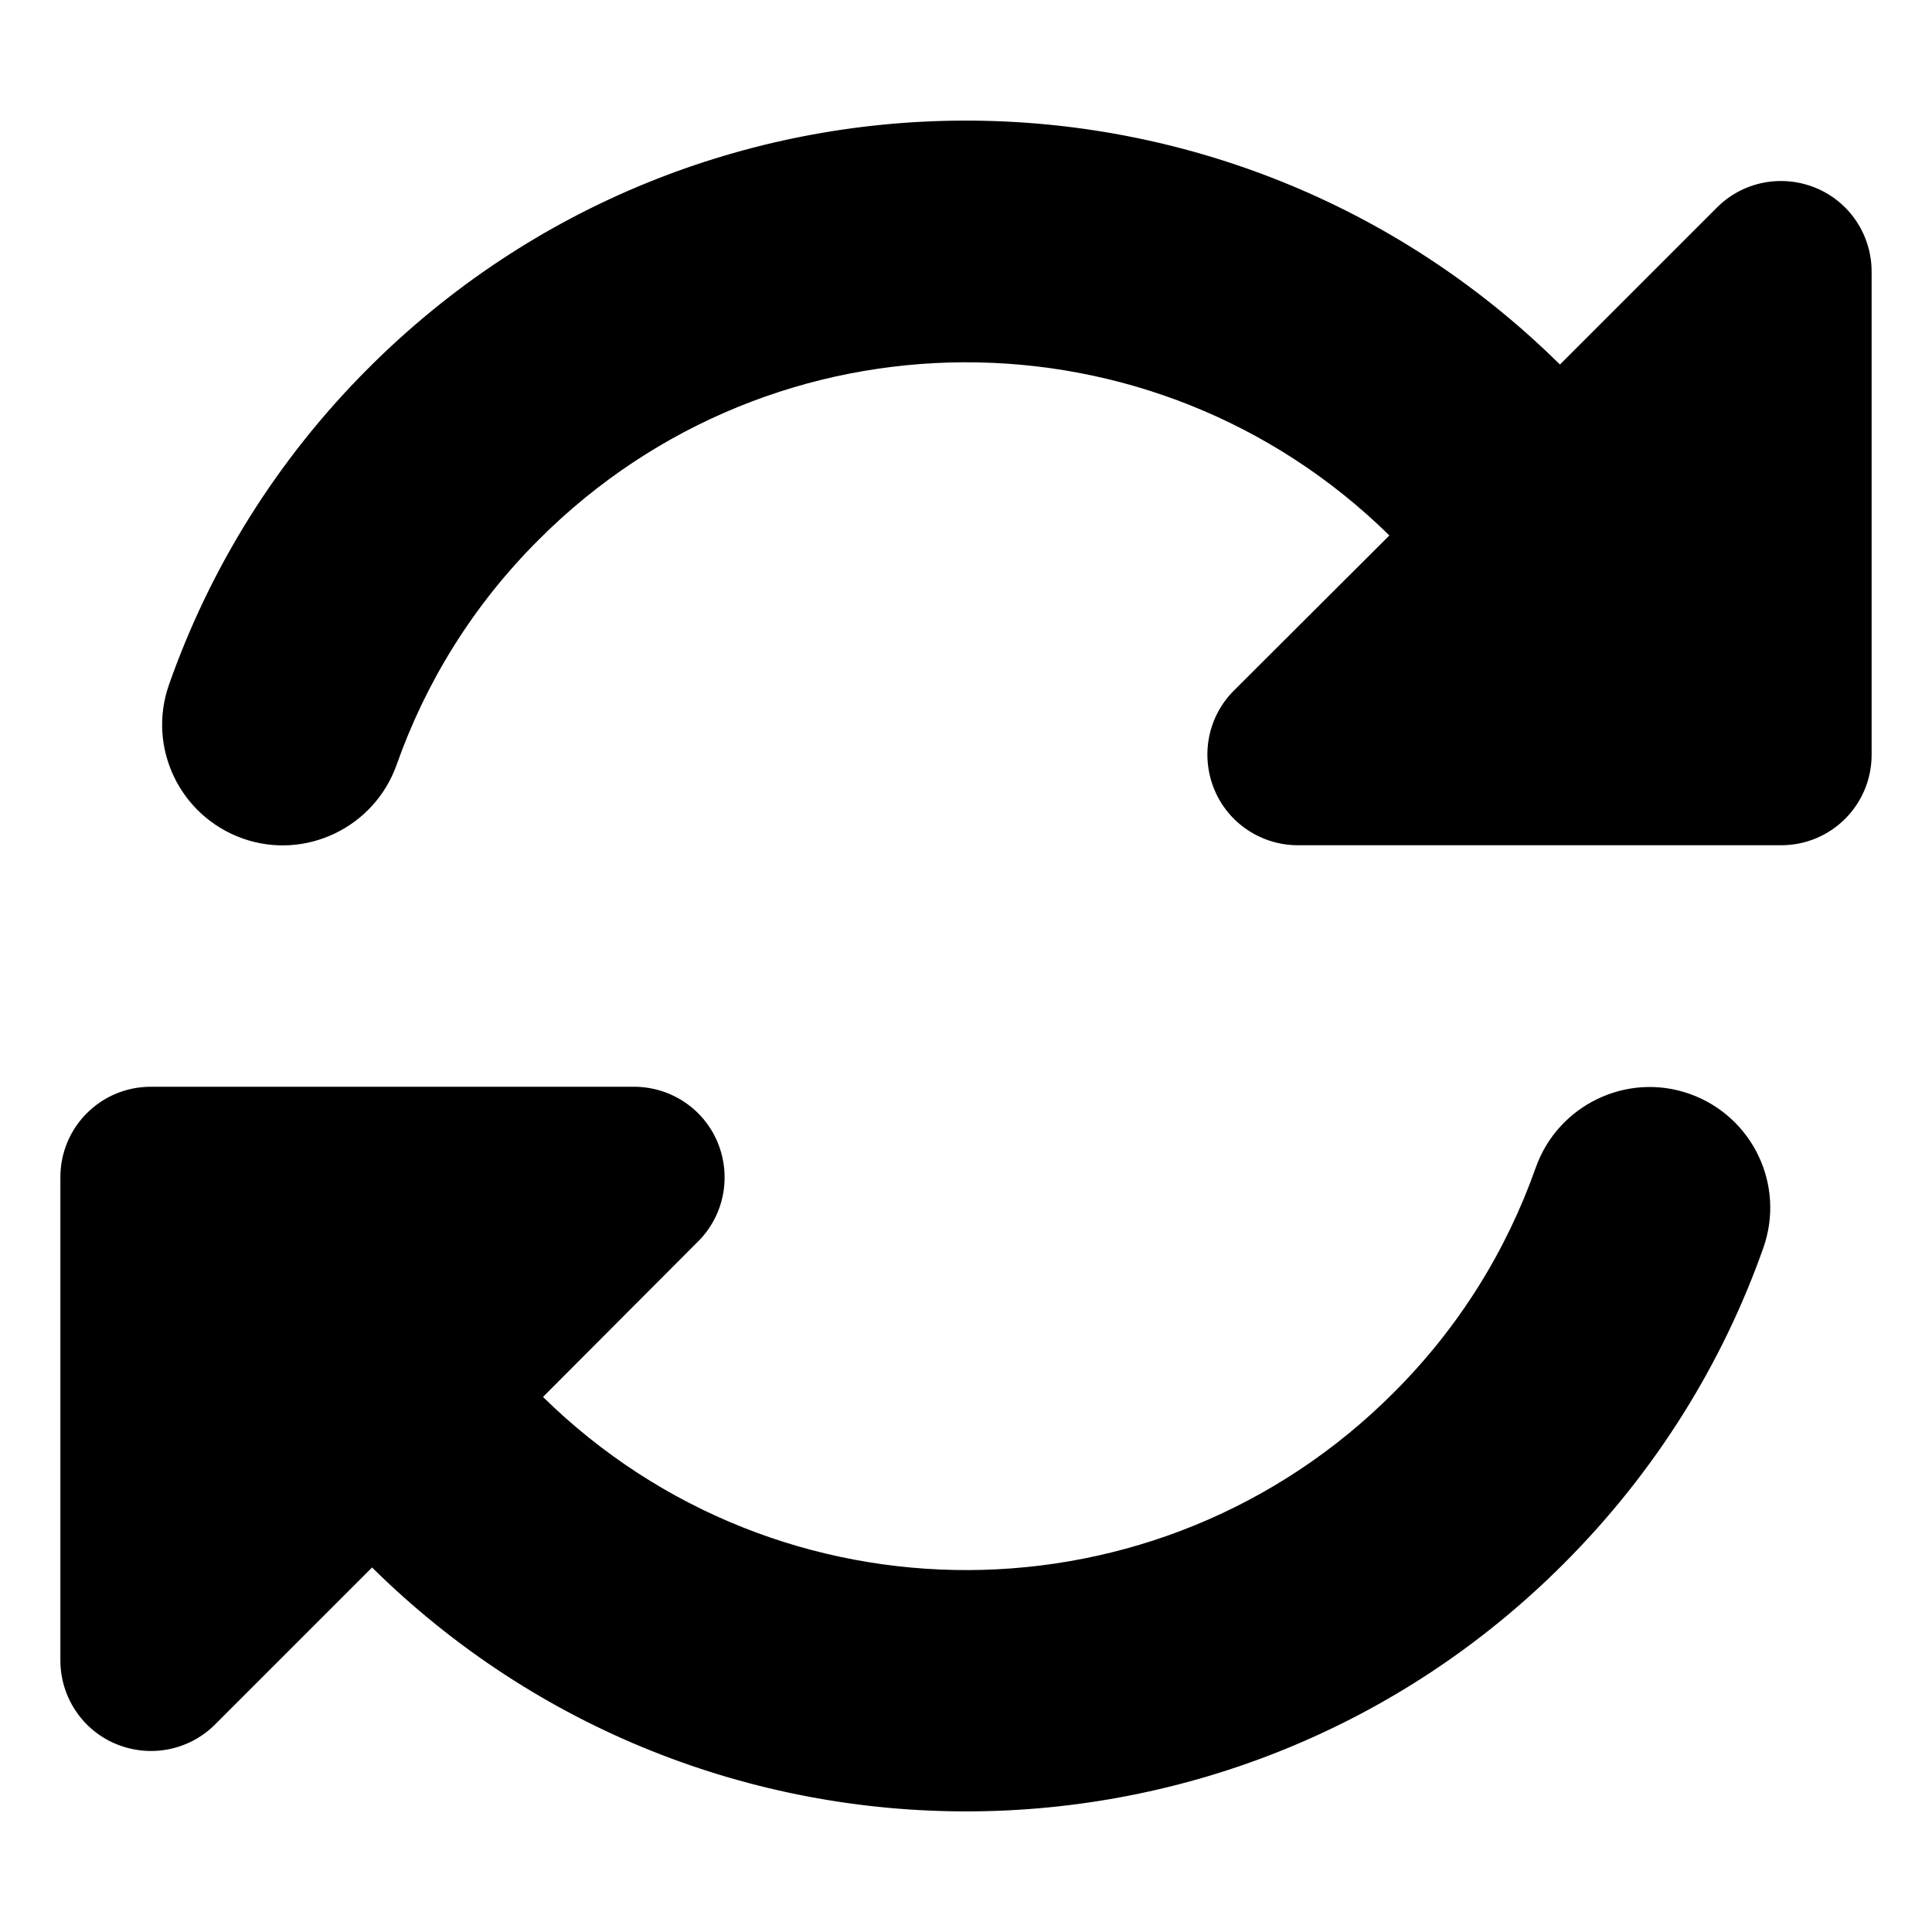
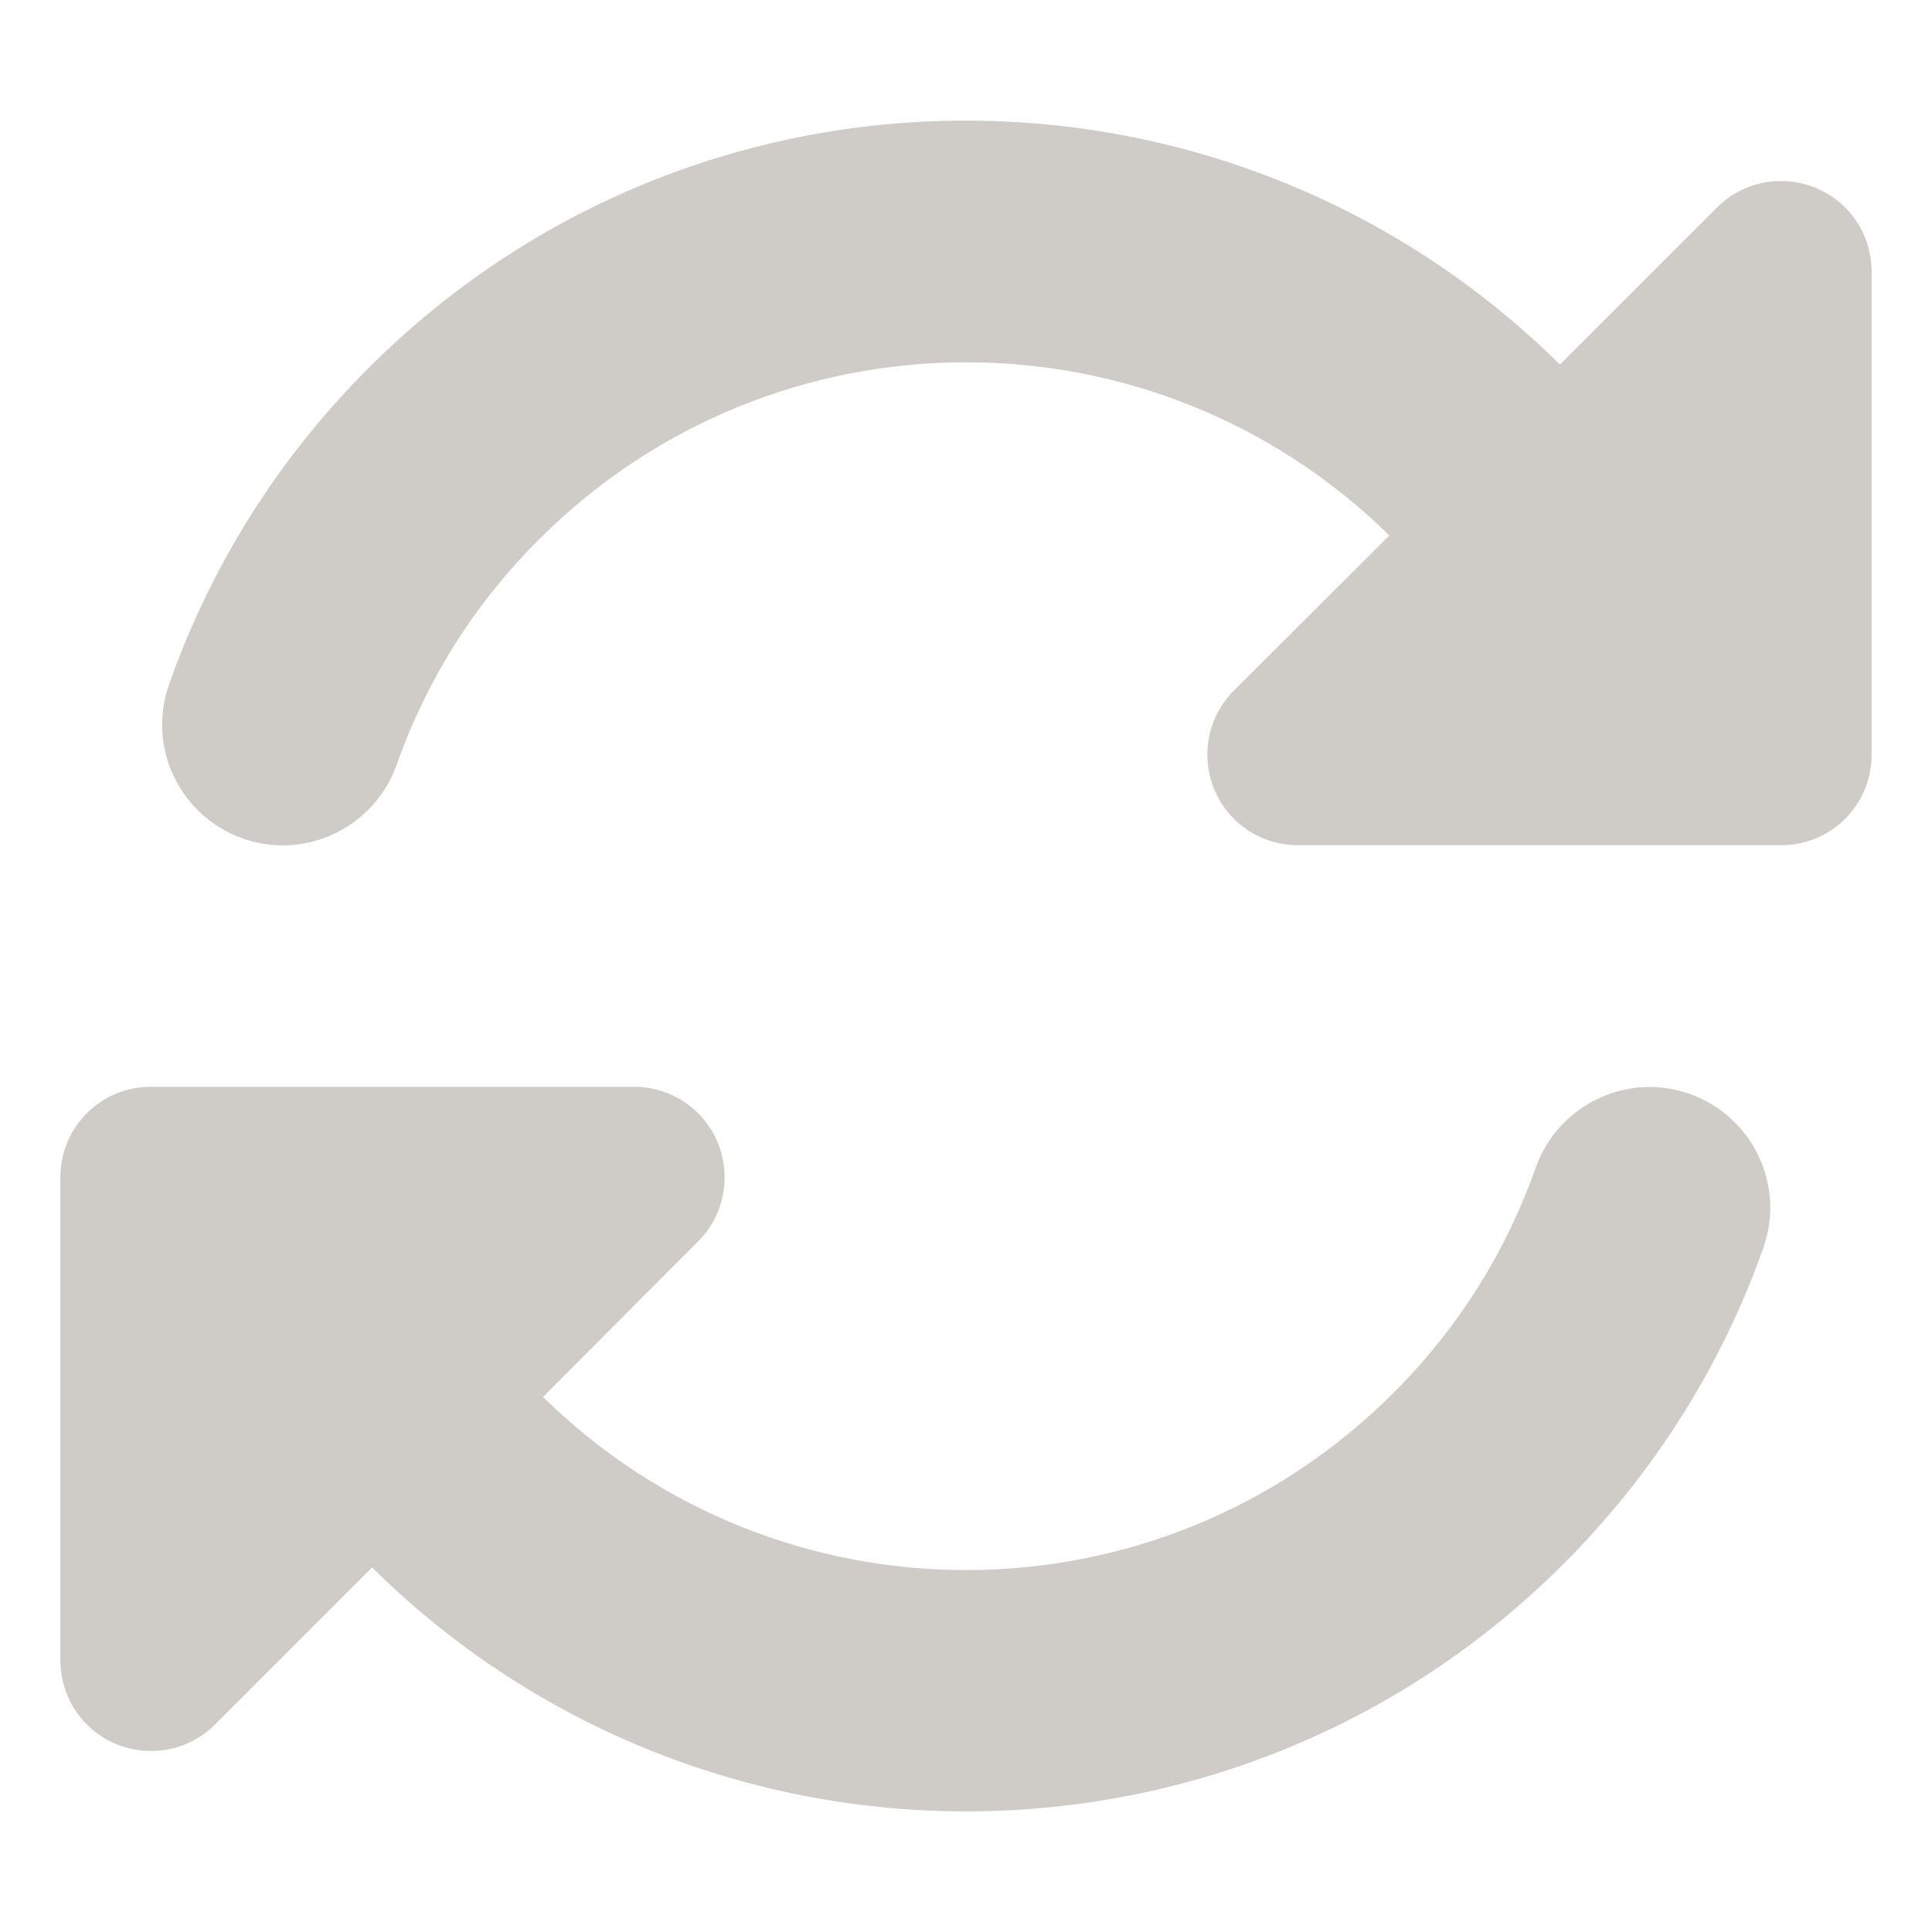
<svg xmlns="http://www.w3.org/2000/svg" viewBox="0 0 512 512">
-   <path d="M142.9 142.9c62.2-62.2 162.7-62.5 225.3-1L327 183c-6.9 6.9-8.9 17.2-5.2 26.2s12.5 14.8 22.2 14.8H463.5c0 0 0 0 0 0H472c13.3 0 24-10.7 24-24V72c0-9.7-5.8-18.5-14.8-22.2s-19.3-1.7-26.2 5.2L413.4 96.6c-87.6-86.5-228.7-86.2-315.8 1C73.2 122 55.6 150.7 44.8 181.4c-5.9 16.7 2.9 34.9 19.5 40.8s34.9-2.9 40.8-19.5c7.7-21.8 20.2-42.3 37.8-59.8zM16 312v7.6 .7V440c0 9.7 5.8 18.5 14.8 22.2s19.3 1.7 26.2-5.2l41.6-41.6c87.6 86.5 228.7 86.2 315.8-1c24.4-24.4 42.1-53.1 52.9-83.7c5.9-16.7-2.9-34.9-19.5-40.8s-34.9 2.9-40.8 19.5c-7.7 21.8-20.2 42.3-37.8 59.8c-62.2 62.2-162.7 62.5-225.3 1L185 329c6.9-6.9 8.9-17.2 5.2-26.2s-12.5-14.8-22.2-14.8H48.4h-.7H40c-13.3 0-24 10.7-24 24z" />
+   <path d="M142.9 142.9c62.2-62.2 162.7-62.5 225.3-1L327 183c-6.9 6.9-8.9 17.2-5.2 26.2s12.5 14.8 22.2 14.8H463.5c0 0 0 0 0 0H472c13.3 0 24-10.7 24-24V72c0-9.7-5.8-18.5-14.8-22.2s-19.3-1.7-26.2 5.2L413.4 96.6c-87.6-86.5-228.7-86.2-315.8 1C73.2 122 55.6 150.7 44.8 181.4c-5.9 16.7 2.9 34.9 19.5 40.8s34.9-2.9 40.8-19.5c7.7-21.8 20.2-42.3 37.8-59.8zM16 312v7.6 .7V440c0 9.7 5.8 18.5 14.8 22.2s19.3 1.7 26.2-5.2l41.6-41.6c87.6 86.5 228.7 86.2 315.8-1c24.4-24.4 42.1-53.1 52.9-83.7c5.9-16.7-2.9-34.9-19.5-40.8s-34.9 2.9-40.8 19.5c-7.7 21.8-20.2 42.3-37.8 59.8c-62.2 62.2-162.7 62.5-225.3 1L185 329c6.9-6.9 8.9-17.2 5.2-26.2s-12.5-14.8-22.2-14.8H48.4h-.7H40c-13.3 0-24 10.7-24 24z" fill="#cfccc7" />
</svg>
